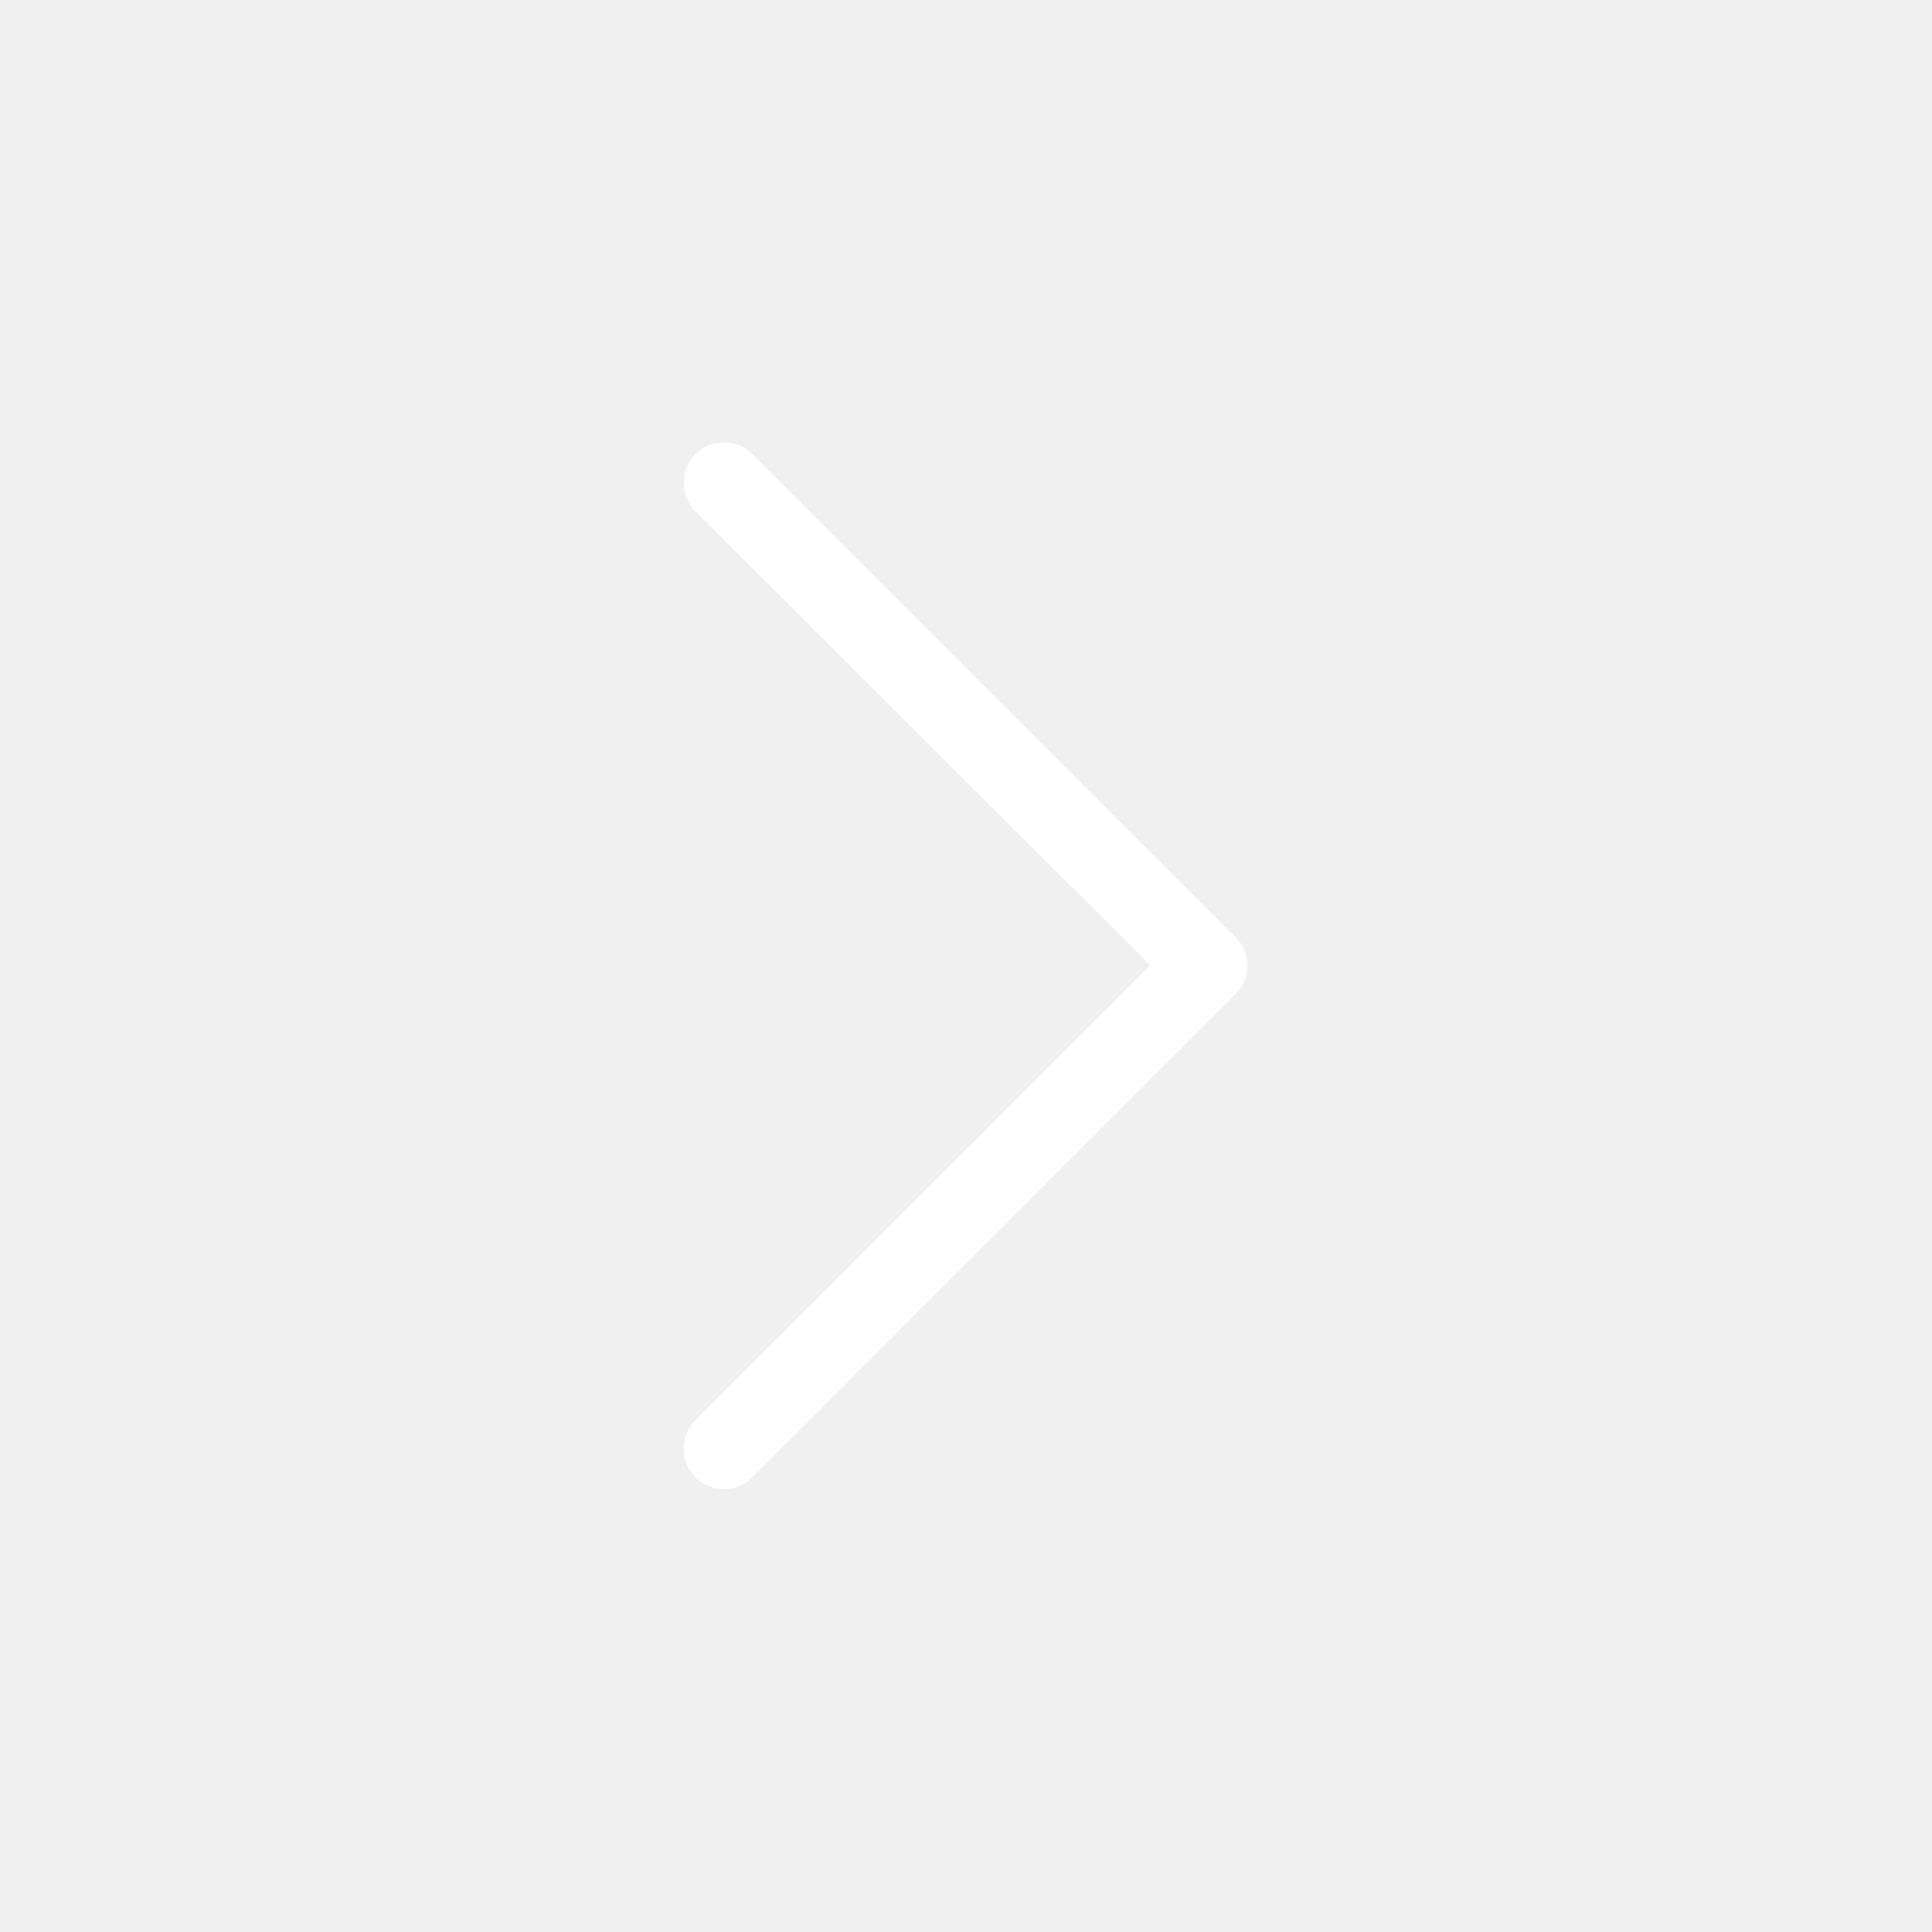
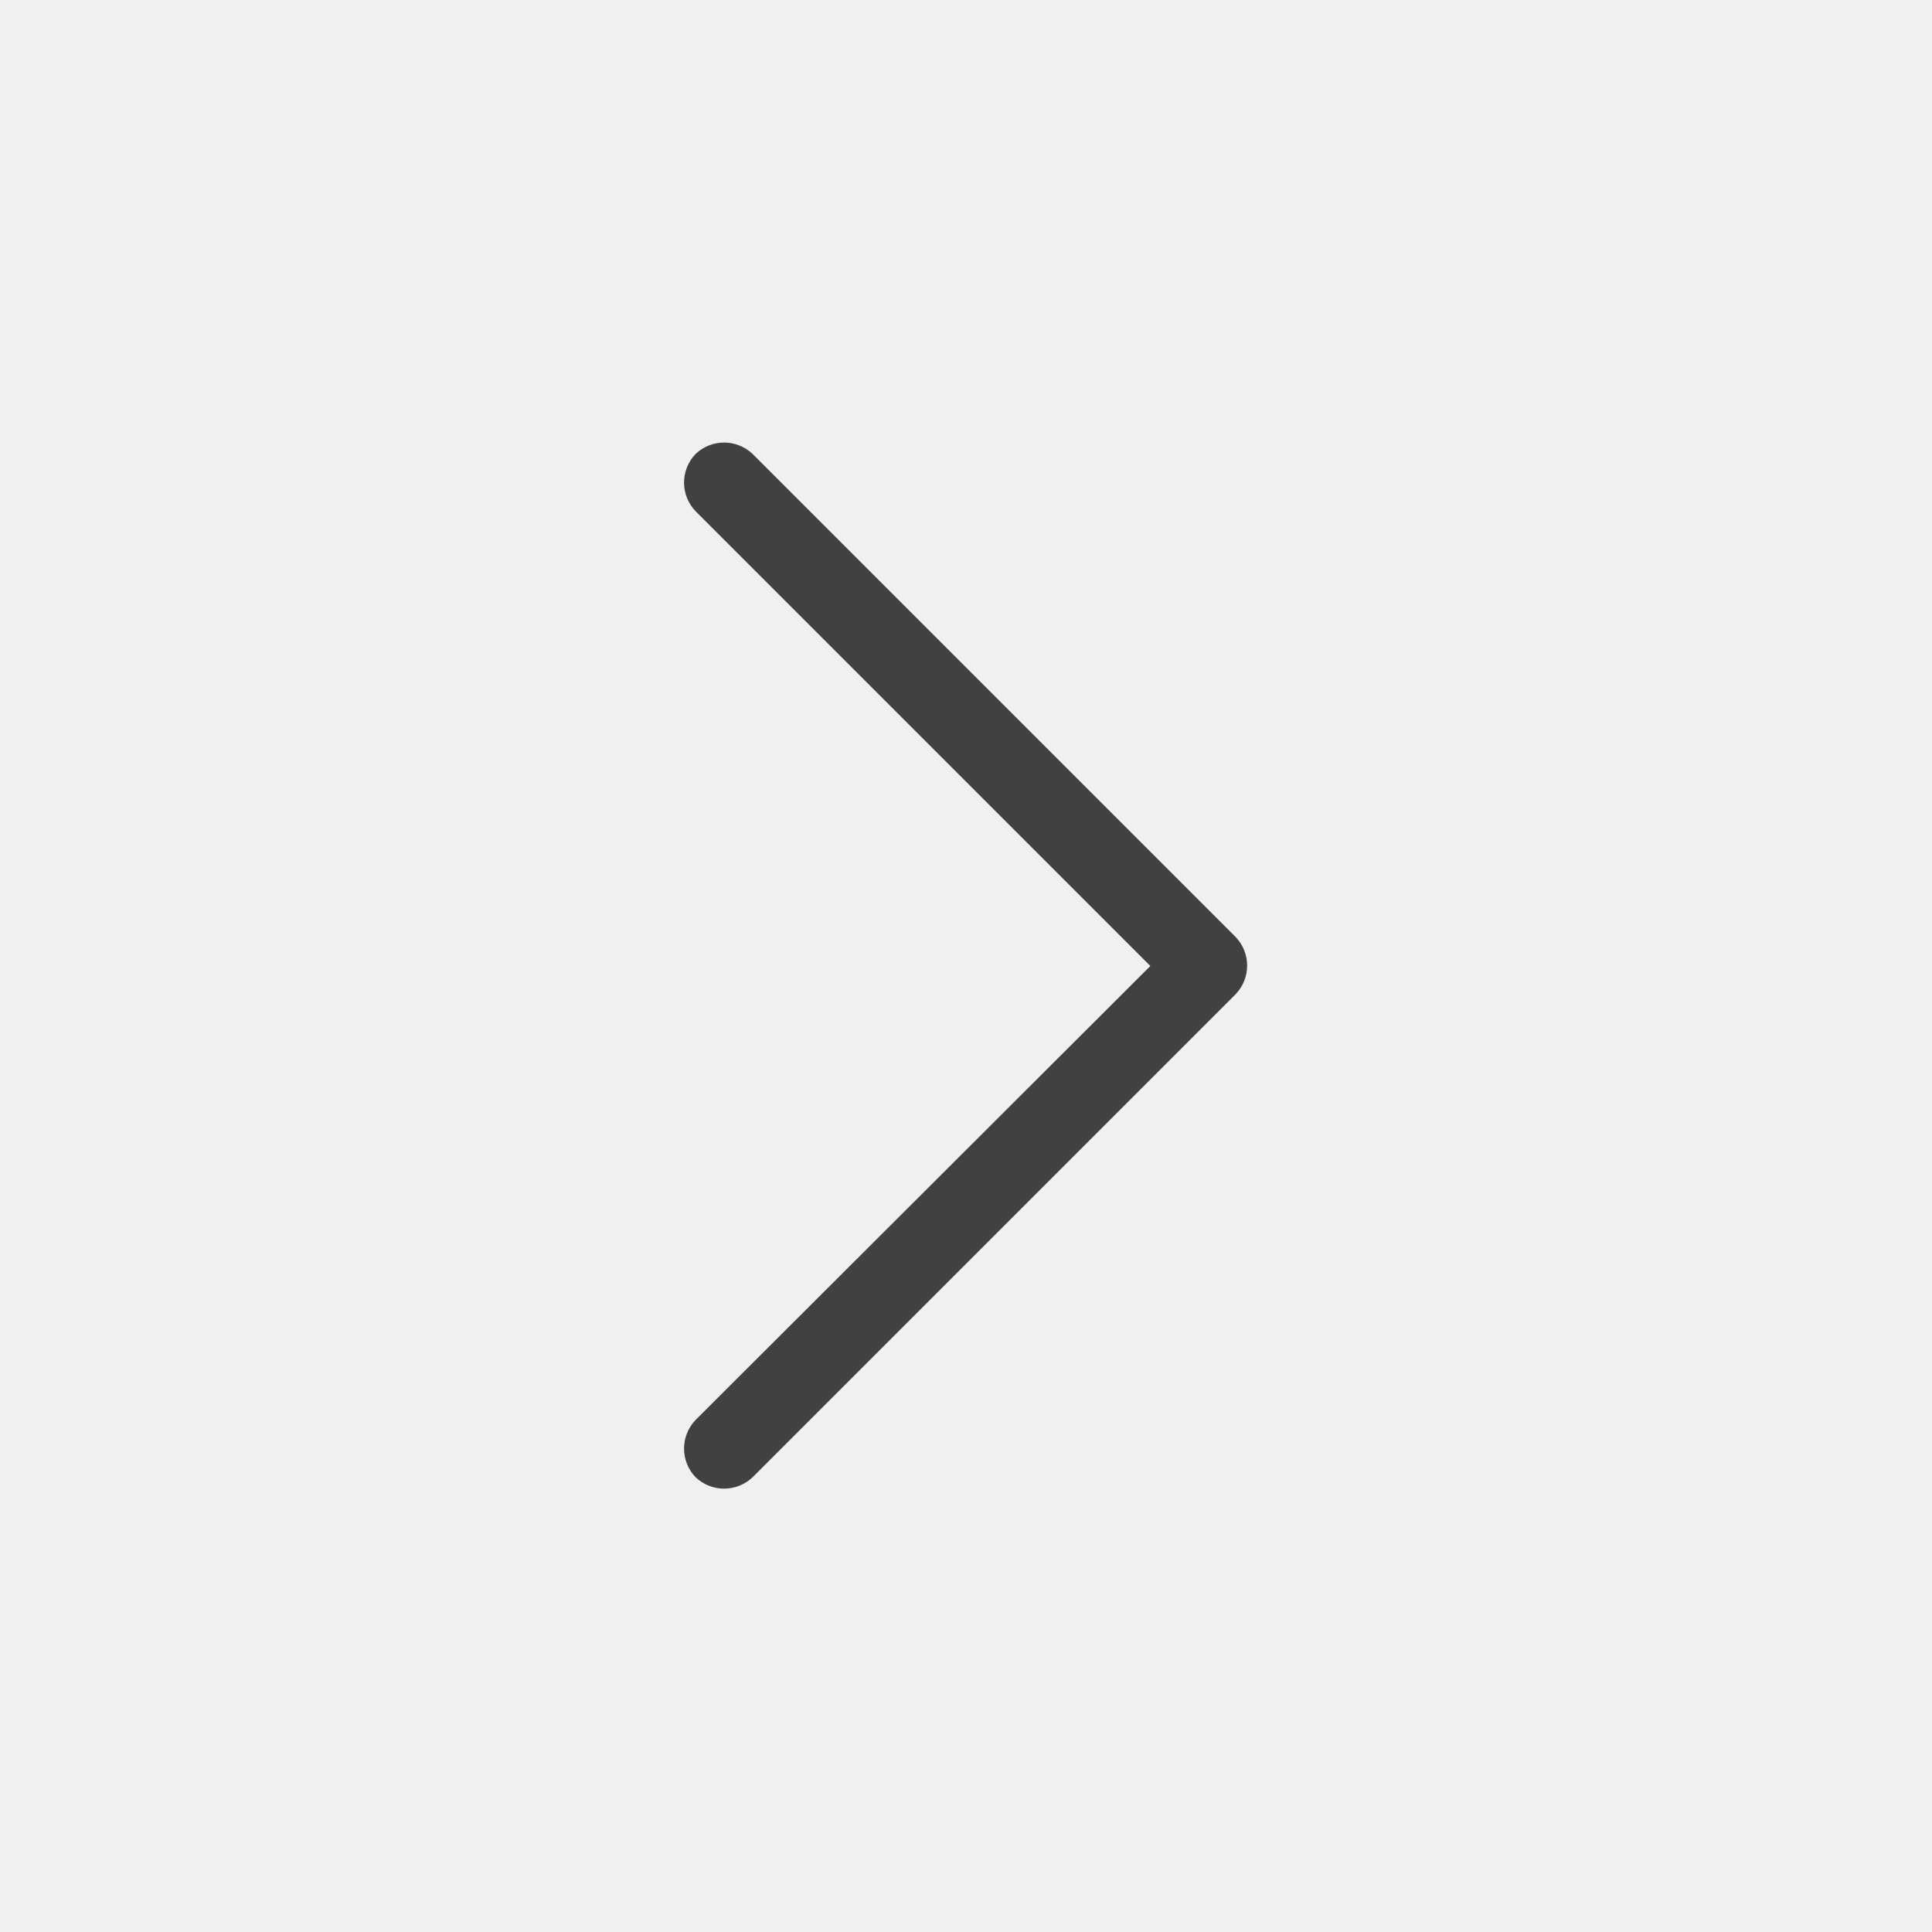
- <svg xmlns="http://www.w3.org/2000/svg" width="32" height="32" viewBox="0 0 32 32" fill="none">
+ <svg xmlns="http://www.w3.org/2000/svg" width="24" height="24" viewBox="0 0 24 24" fill="none">
  <defs />
-   <rect id="feather-icon / chevron-right" rx="0" width="31" height="31" transform="translate(0.5 0.5)" fill="#FFFFFF" fill-opacity="0" />
-   <path id="Shape (Stroke)" d="M11.52 7.52C11.78 7.26 12.21 7.26 12.46 7.52L20.46 15.52C20.73 15.78 20.73 16.21 20.46 16.47L12.46 24.47C12.21 24.73 11.78 24.73 11.52 24.47C11.26 24.21 11.26 23.78 11.52 23.52L19.05 15.99L11.52 8.47C11.26 8.21 11.26 7.78 11.52 7.52Z" fill="#FFFFFF" fill-opacity="1" fill-rule="evenodd" />
+   <rect id="feather-icon / chevron-right" rx="0" width="23" height="23" transform="translate(0.5 0.5)" fill="#FFFFFF" fill-opacity="0" />
+   <path id="Shape (Stroke)" d="M8.64 5.64C8.84 5.45 9.15 5.45 9.35 5.64L15.35 11.64C15.54 11.84 15.54 12.15 15.35 12.35L9.35 18.35C9.15 18.54 8.84 18.54 8.64 18.35C8.45 18.15 8.45 17.84 8.64 17.64L14.29 12L8.64 6.35C8.45 6.15 8.45 5.84 8.64 5.64Z" fill="#414141" fill-opacity="1" fill-rule="evenodd" />
</svg>
